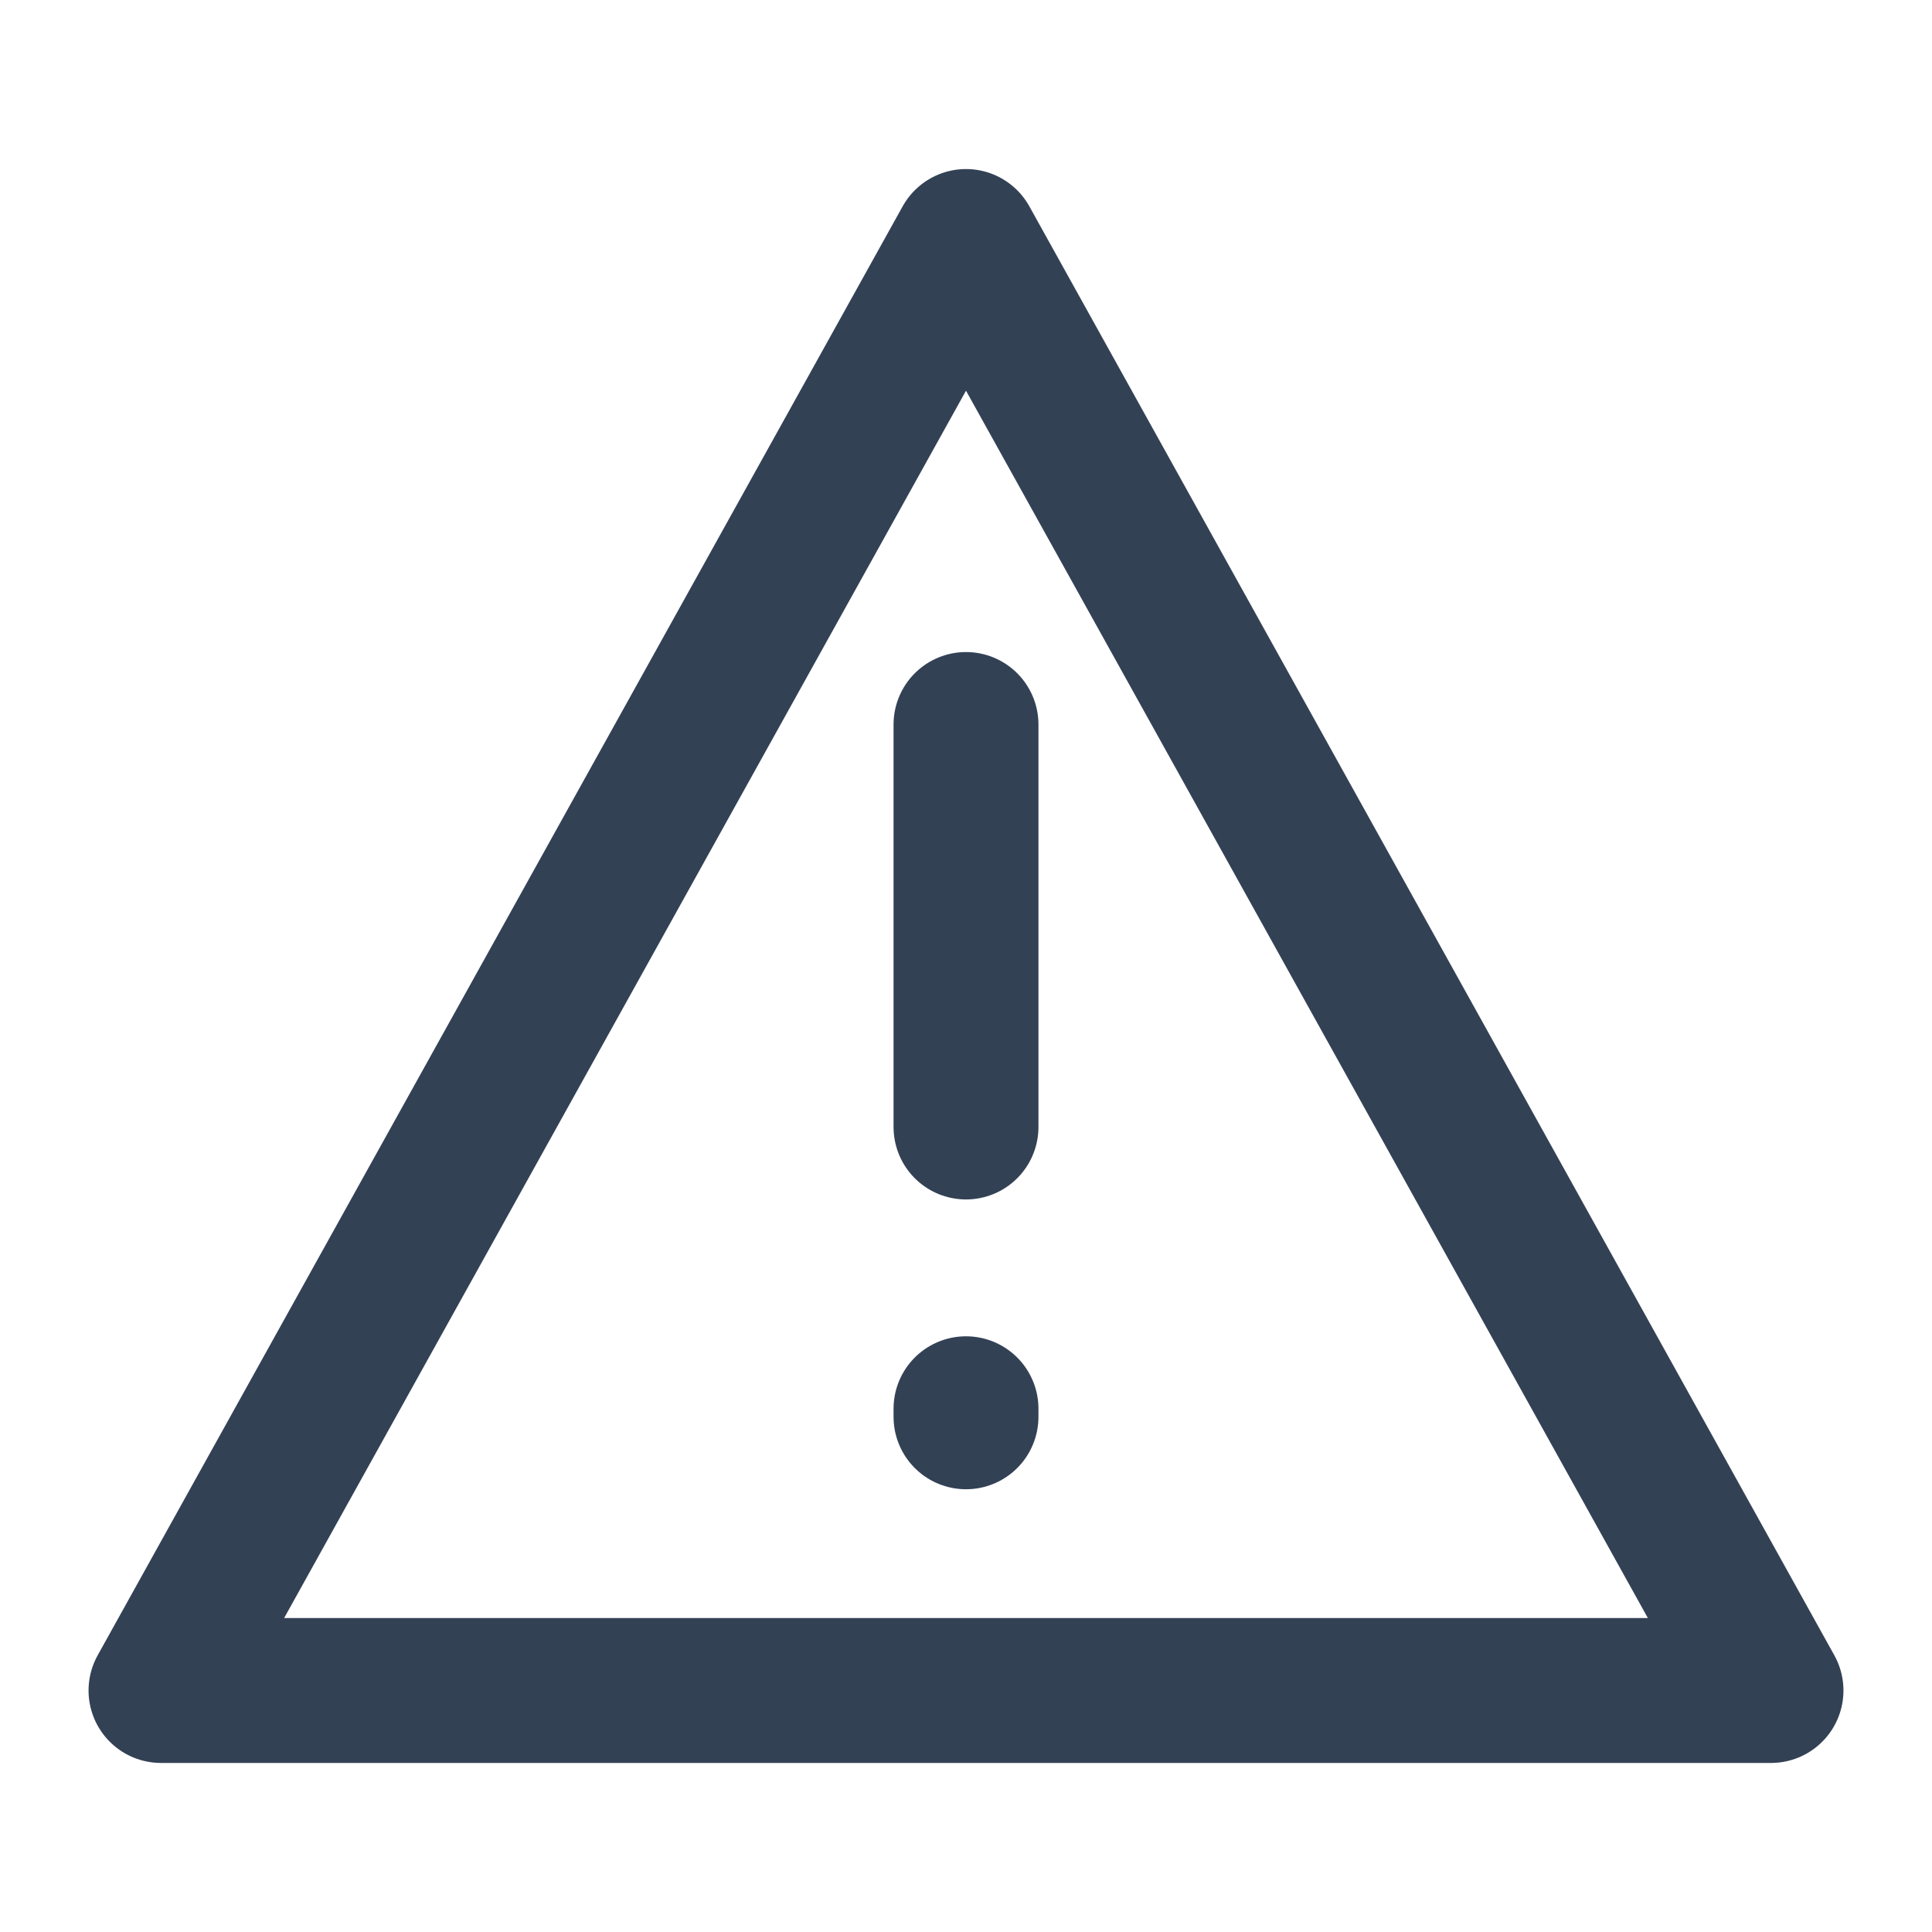
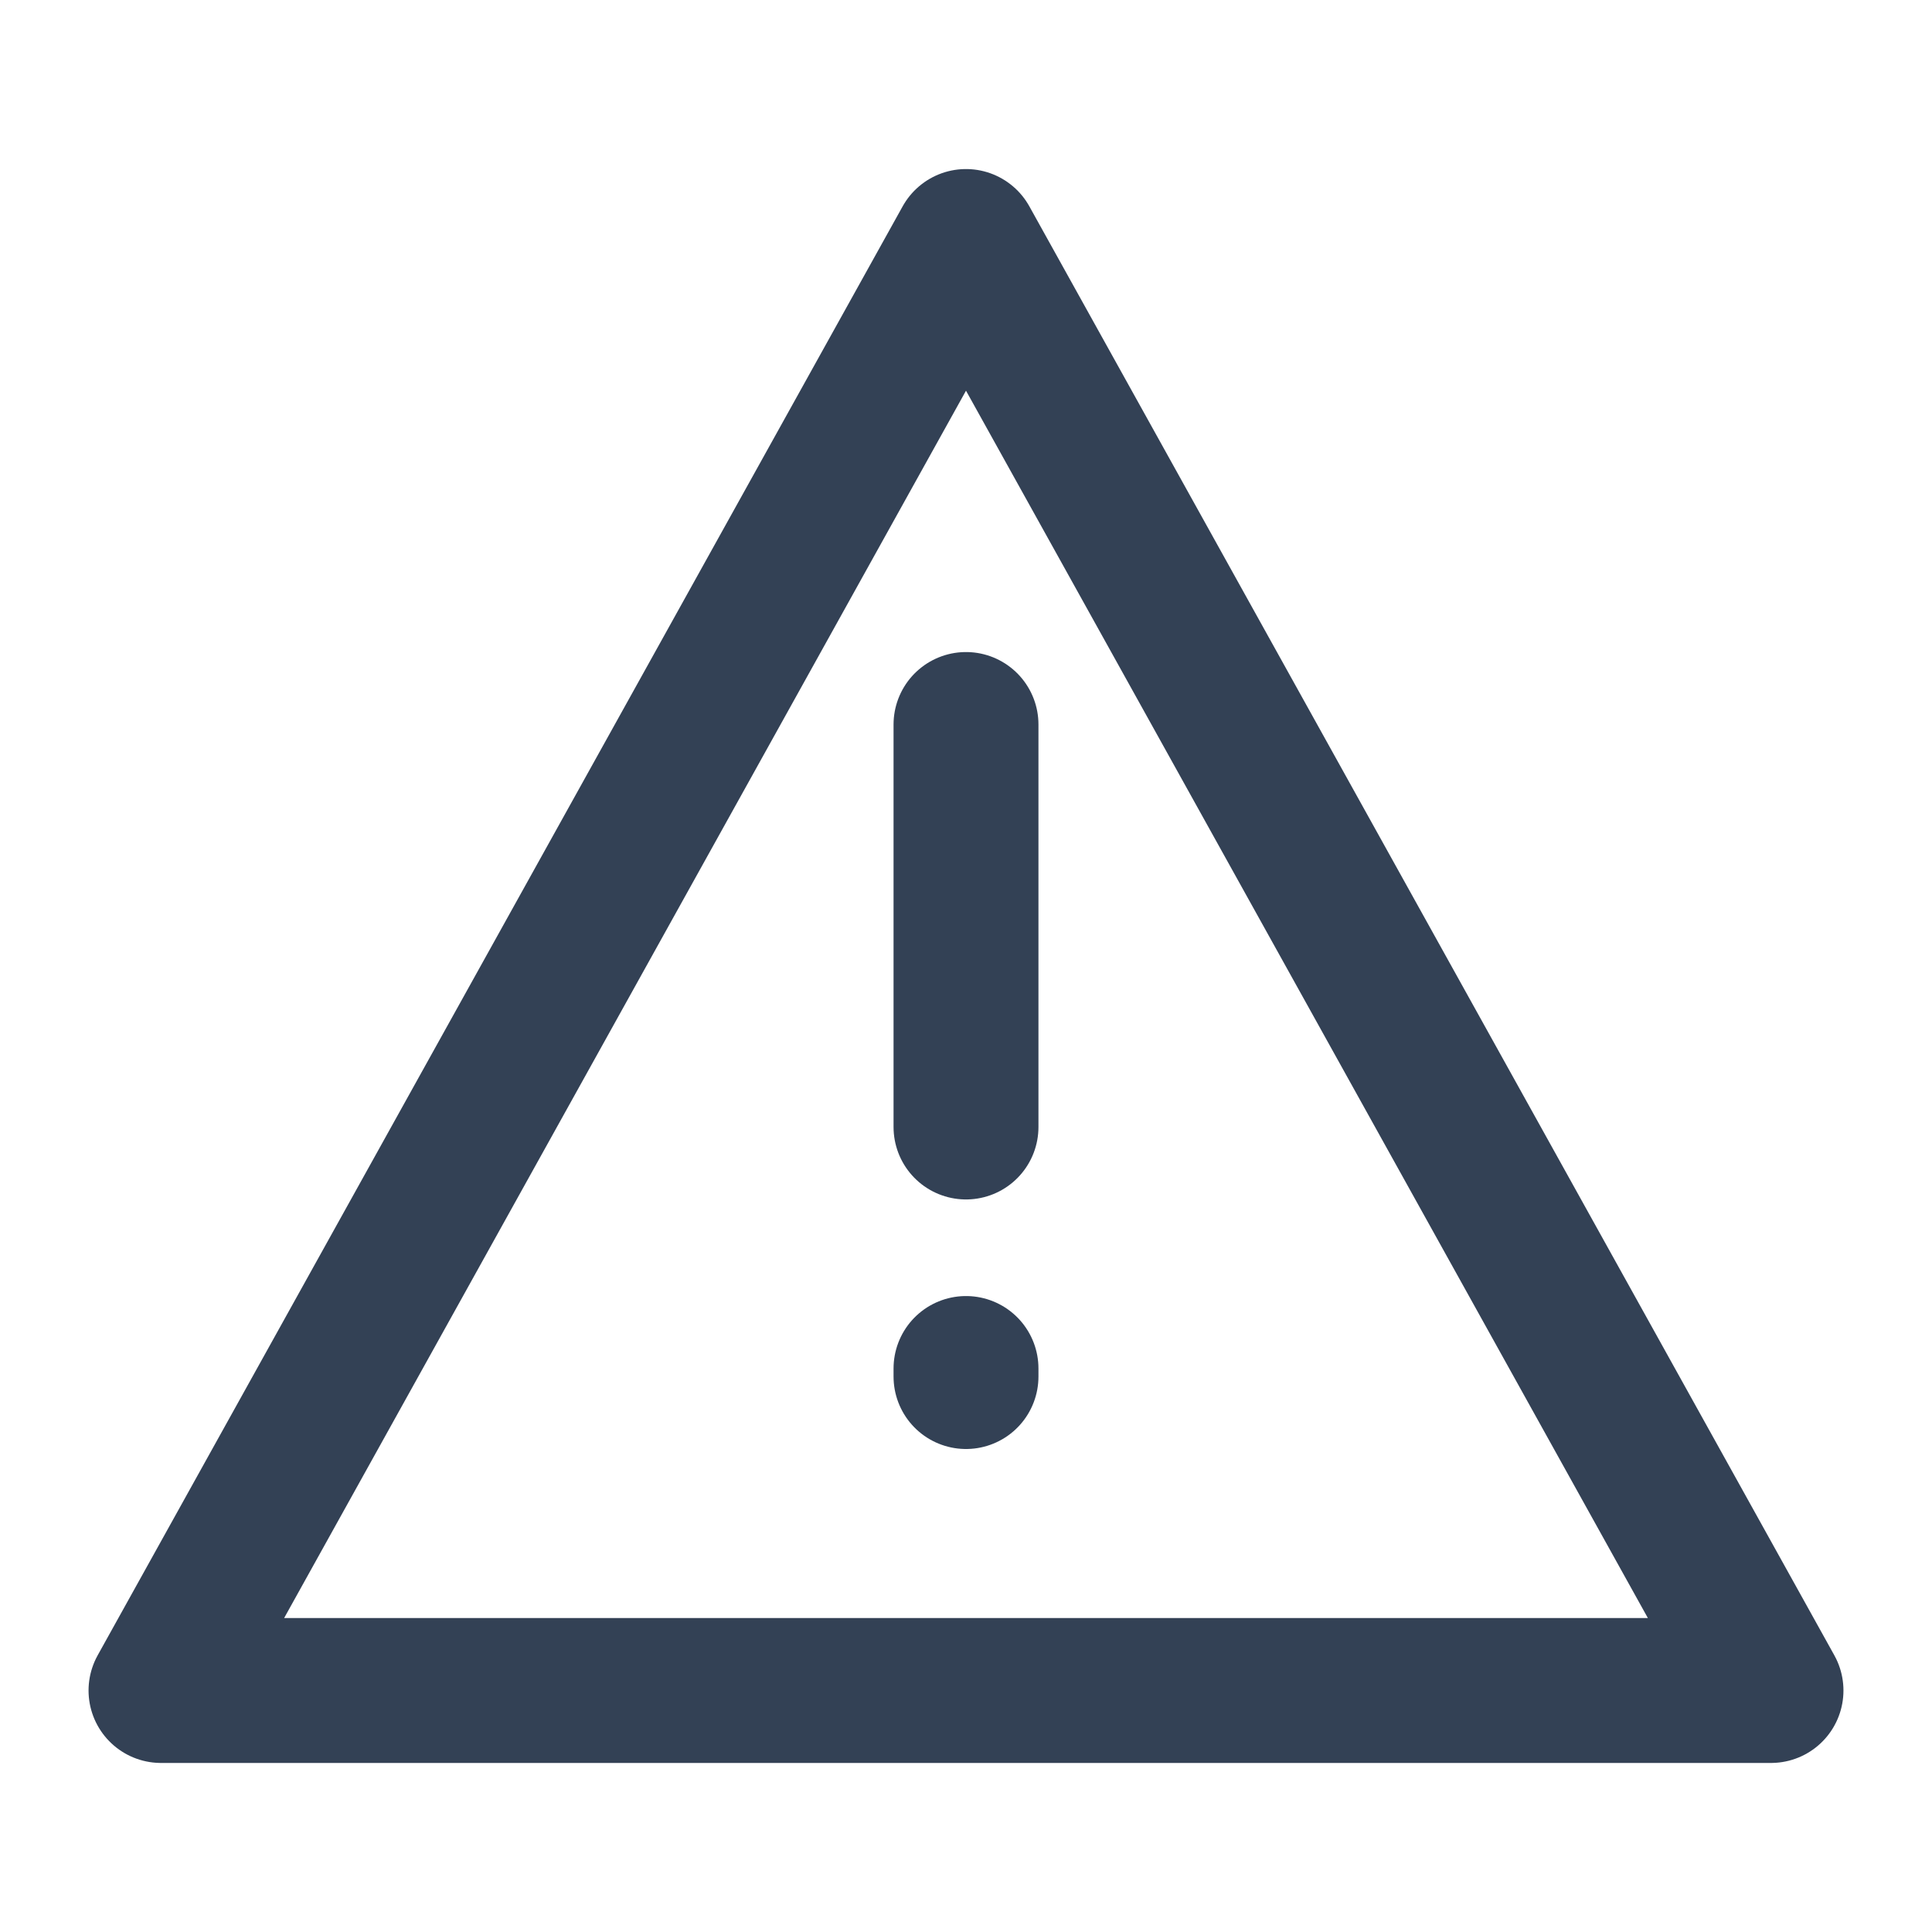
<svg xmlns="http://www.w3.org/2000/svg" width="24" height="24" viewBox="0 0 24 24" fill="none">
  <g stroke="#334155" stroke-width="1.8" stroke-linecap="round" stroke-linejoin="round">
    <path d="m12 3 10 18H2L12 3Z" />
-     <path d="M12 9v5M12 17.5v.1" />
+     <path d="M12 9v5m0 3v.1" />
  </g>
</svg>
